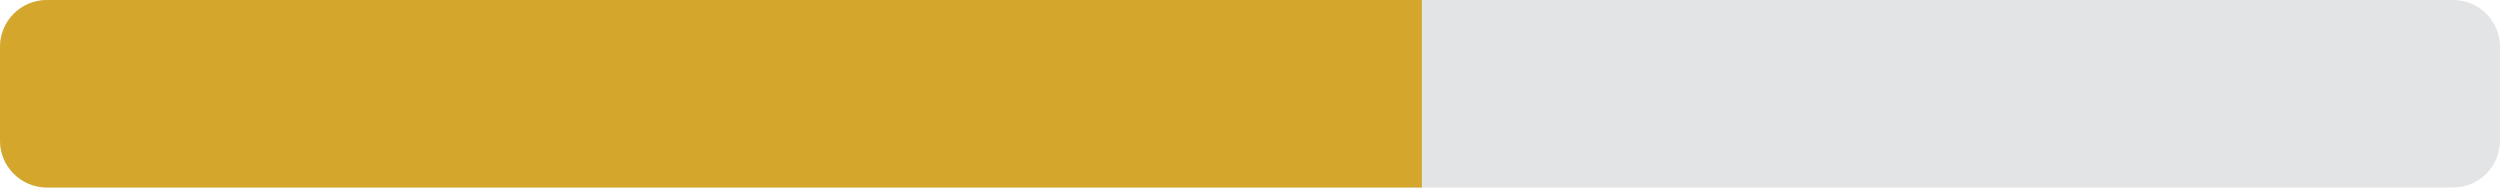
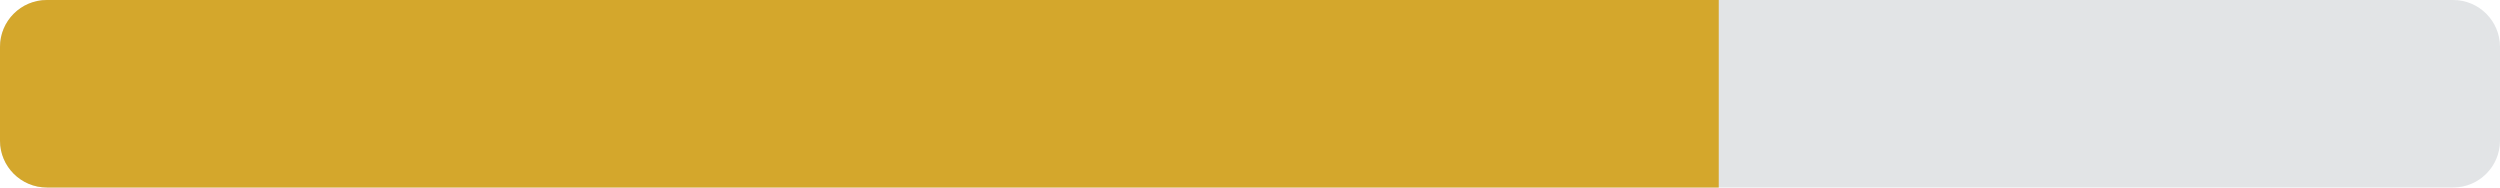
- <svg xmlns="http://www.w3.org/2000/svg" width="160" height="12" viewBox="0 0 160 12" role="img" aria-label="gcp organization: 20 of 35 variables covered (partial)">
+ <svg xmlns="http://www.w3.org/2000/svg" width="160" height="12" viewBox="0 0 160 12" role="img" aria-label="gcp organization: 24 of 35 variables covered (partial)">
  <clipPath id="r">
    <rect width="160" height="12" rx="3" />
  </clipPath>
  <g clip-path="url(#r)">
    <rect width="160" height="12" fill="#8c959f" fill-opacity="0.25" />
-     <rect width="91" height="12" fill="#d4a72c" />
+     <rect width="110" height="12" fill="#d4a72c" />
  </g>
</svg>
